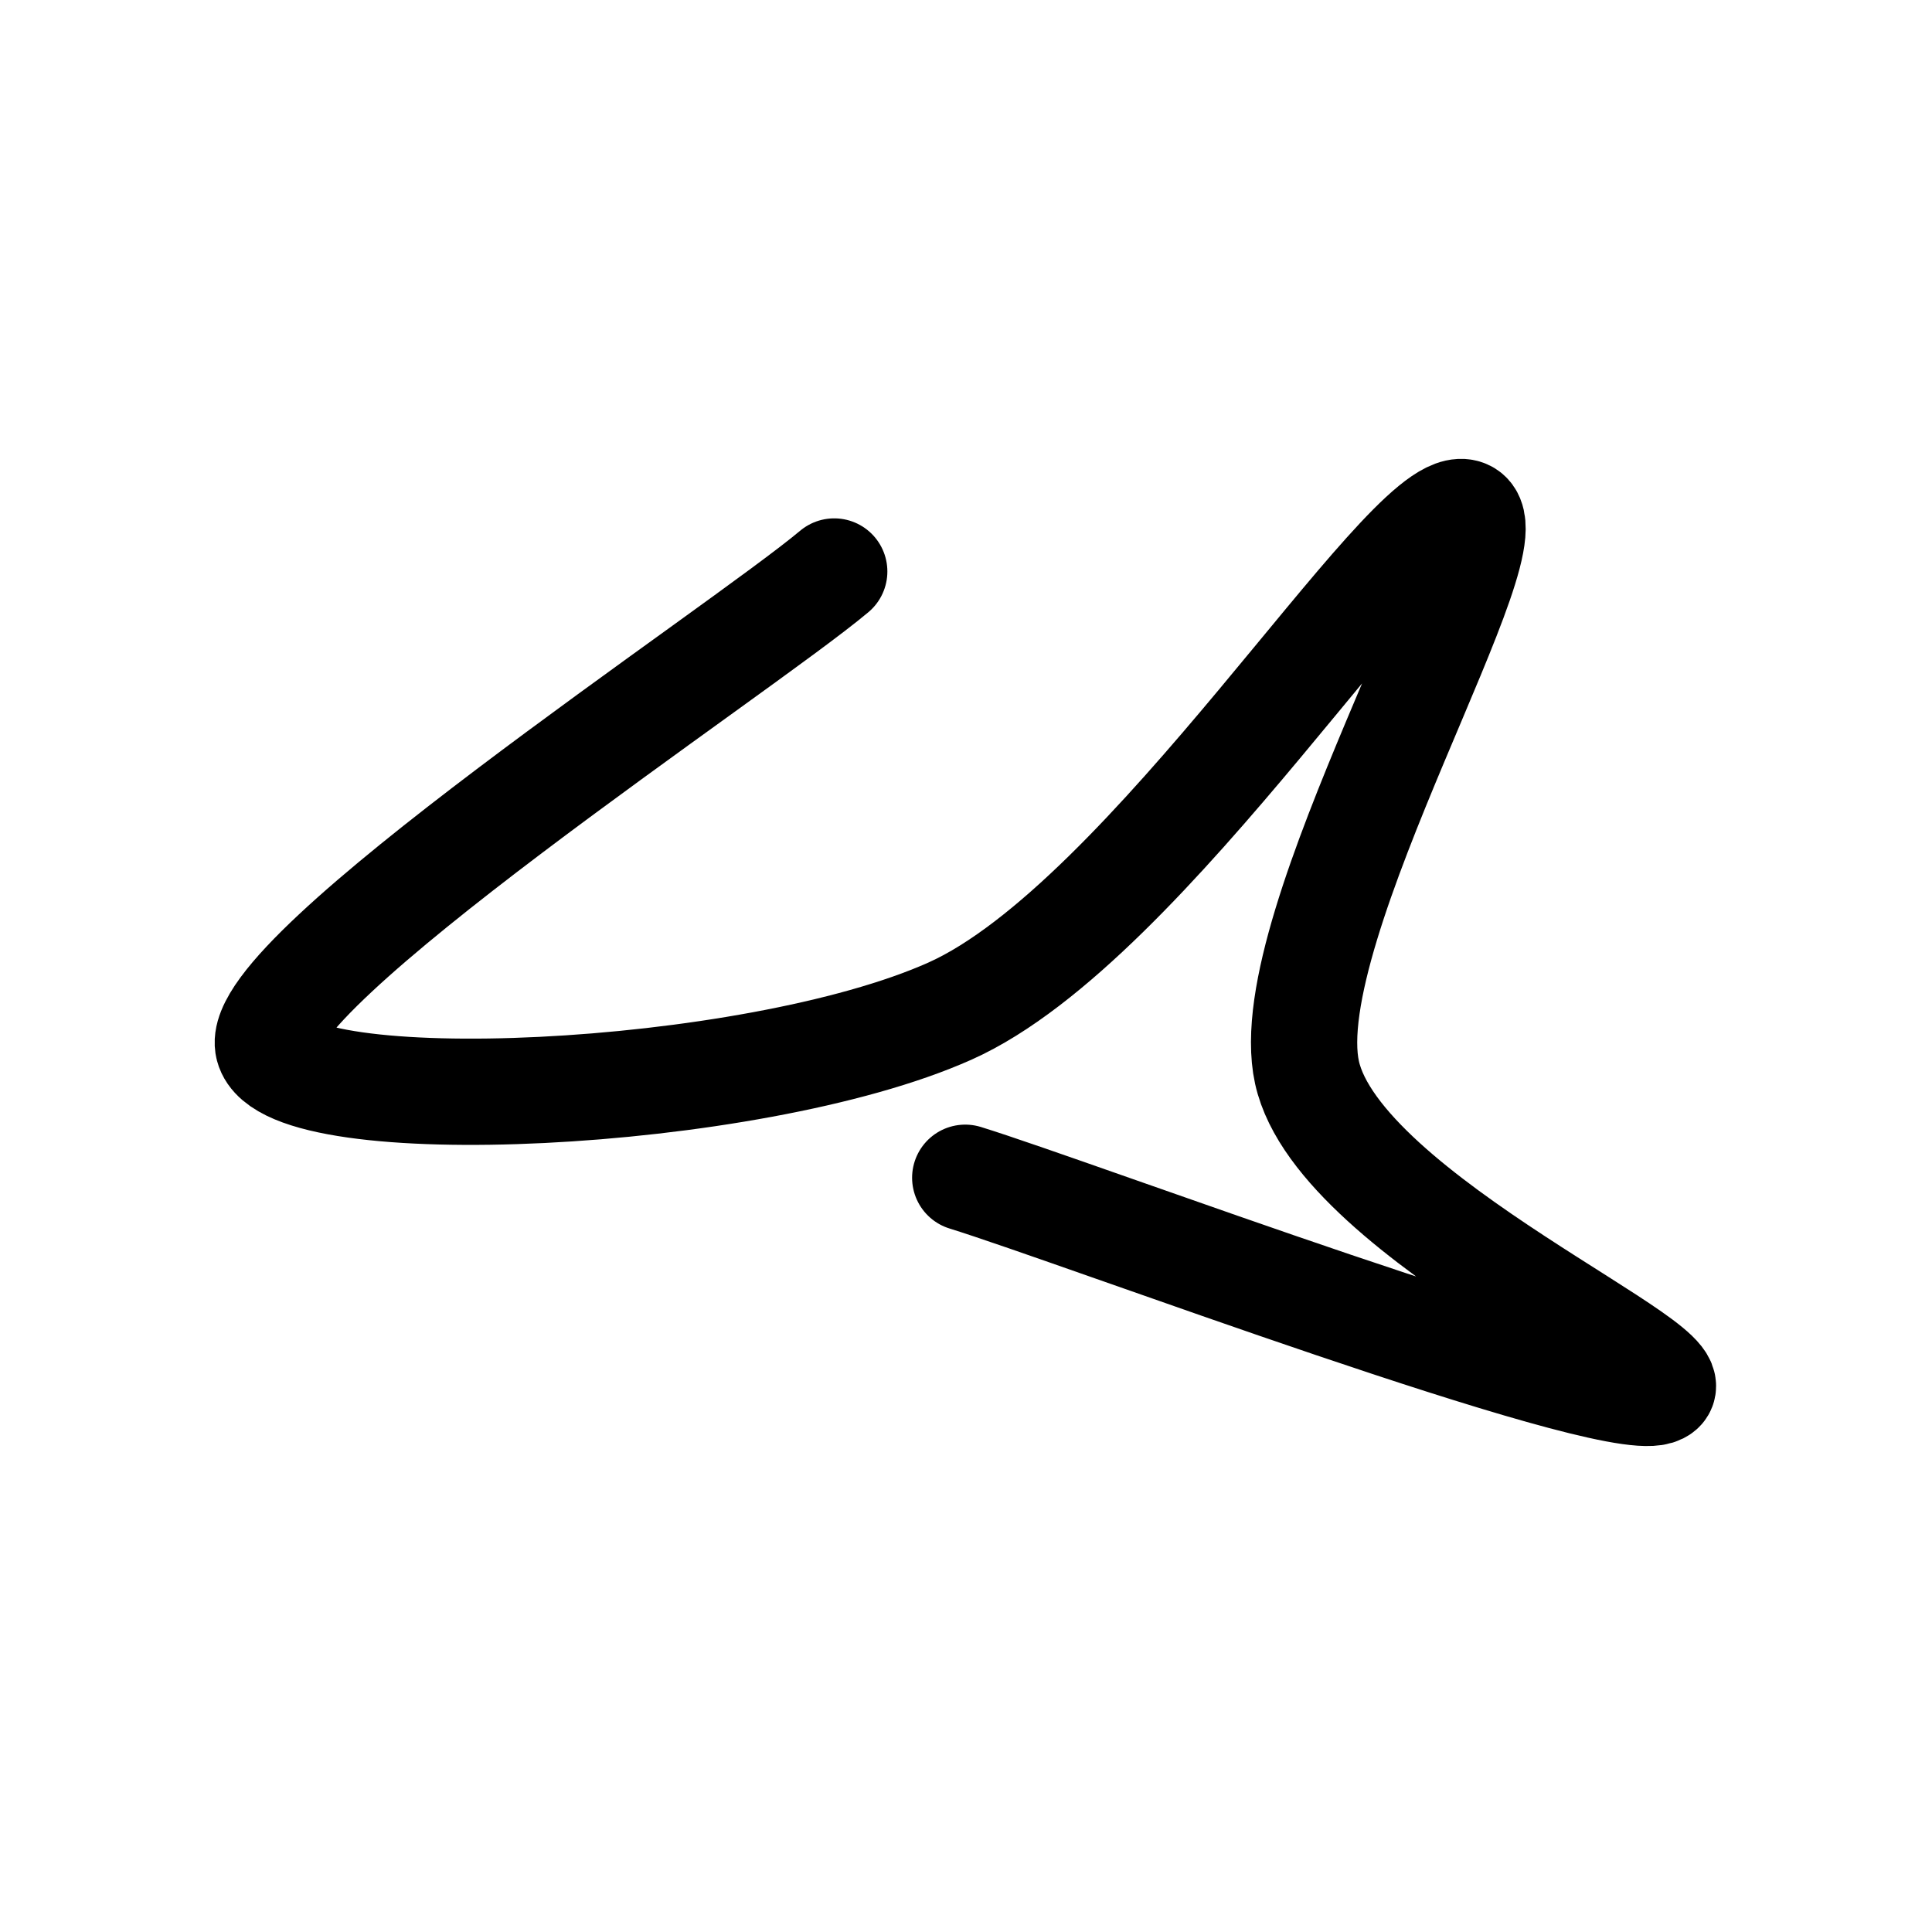
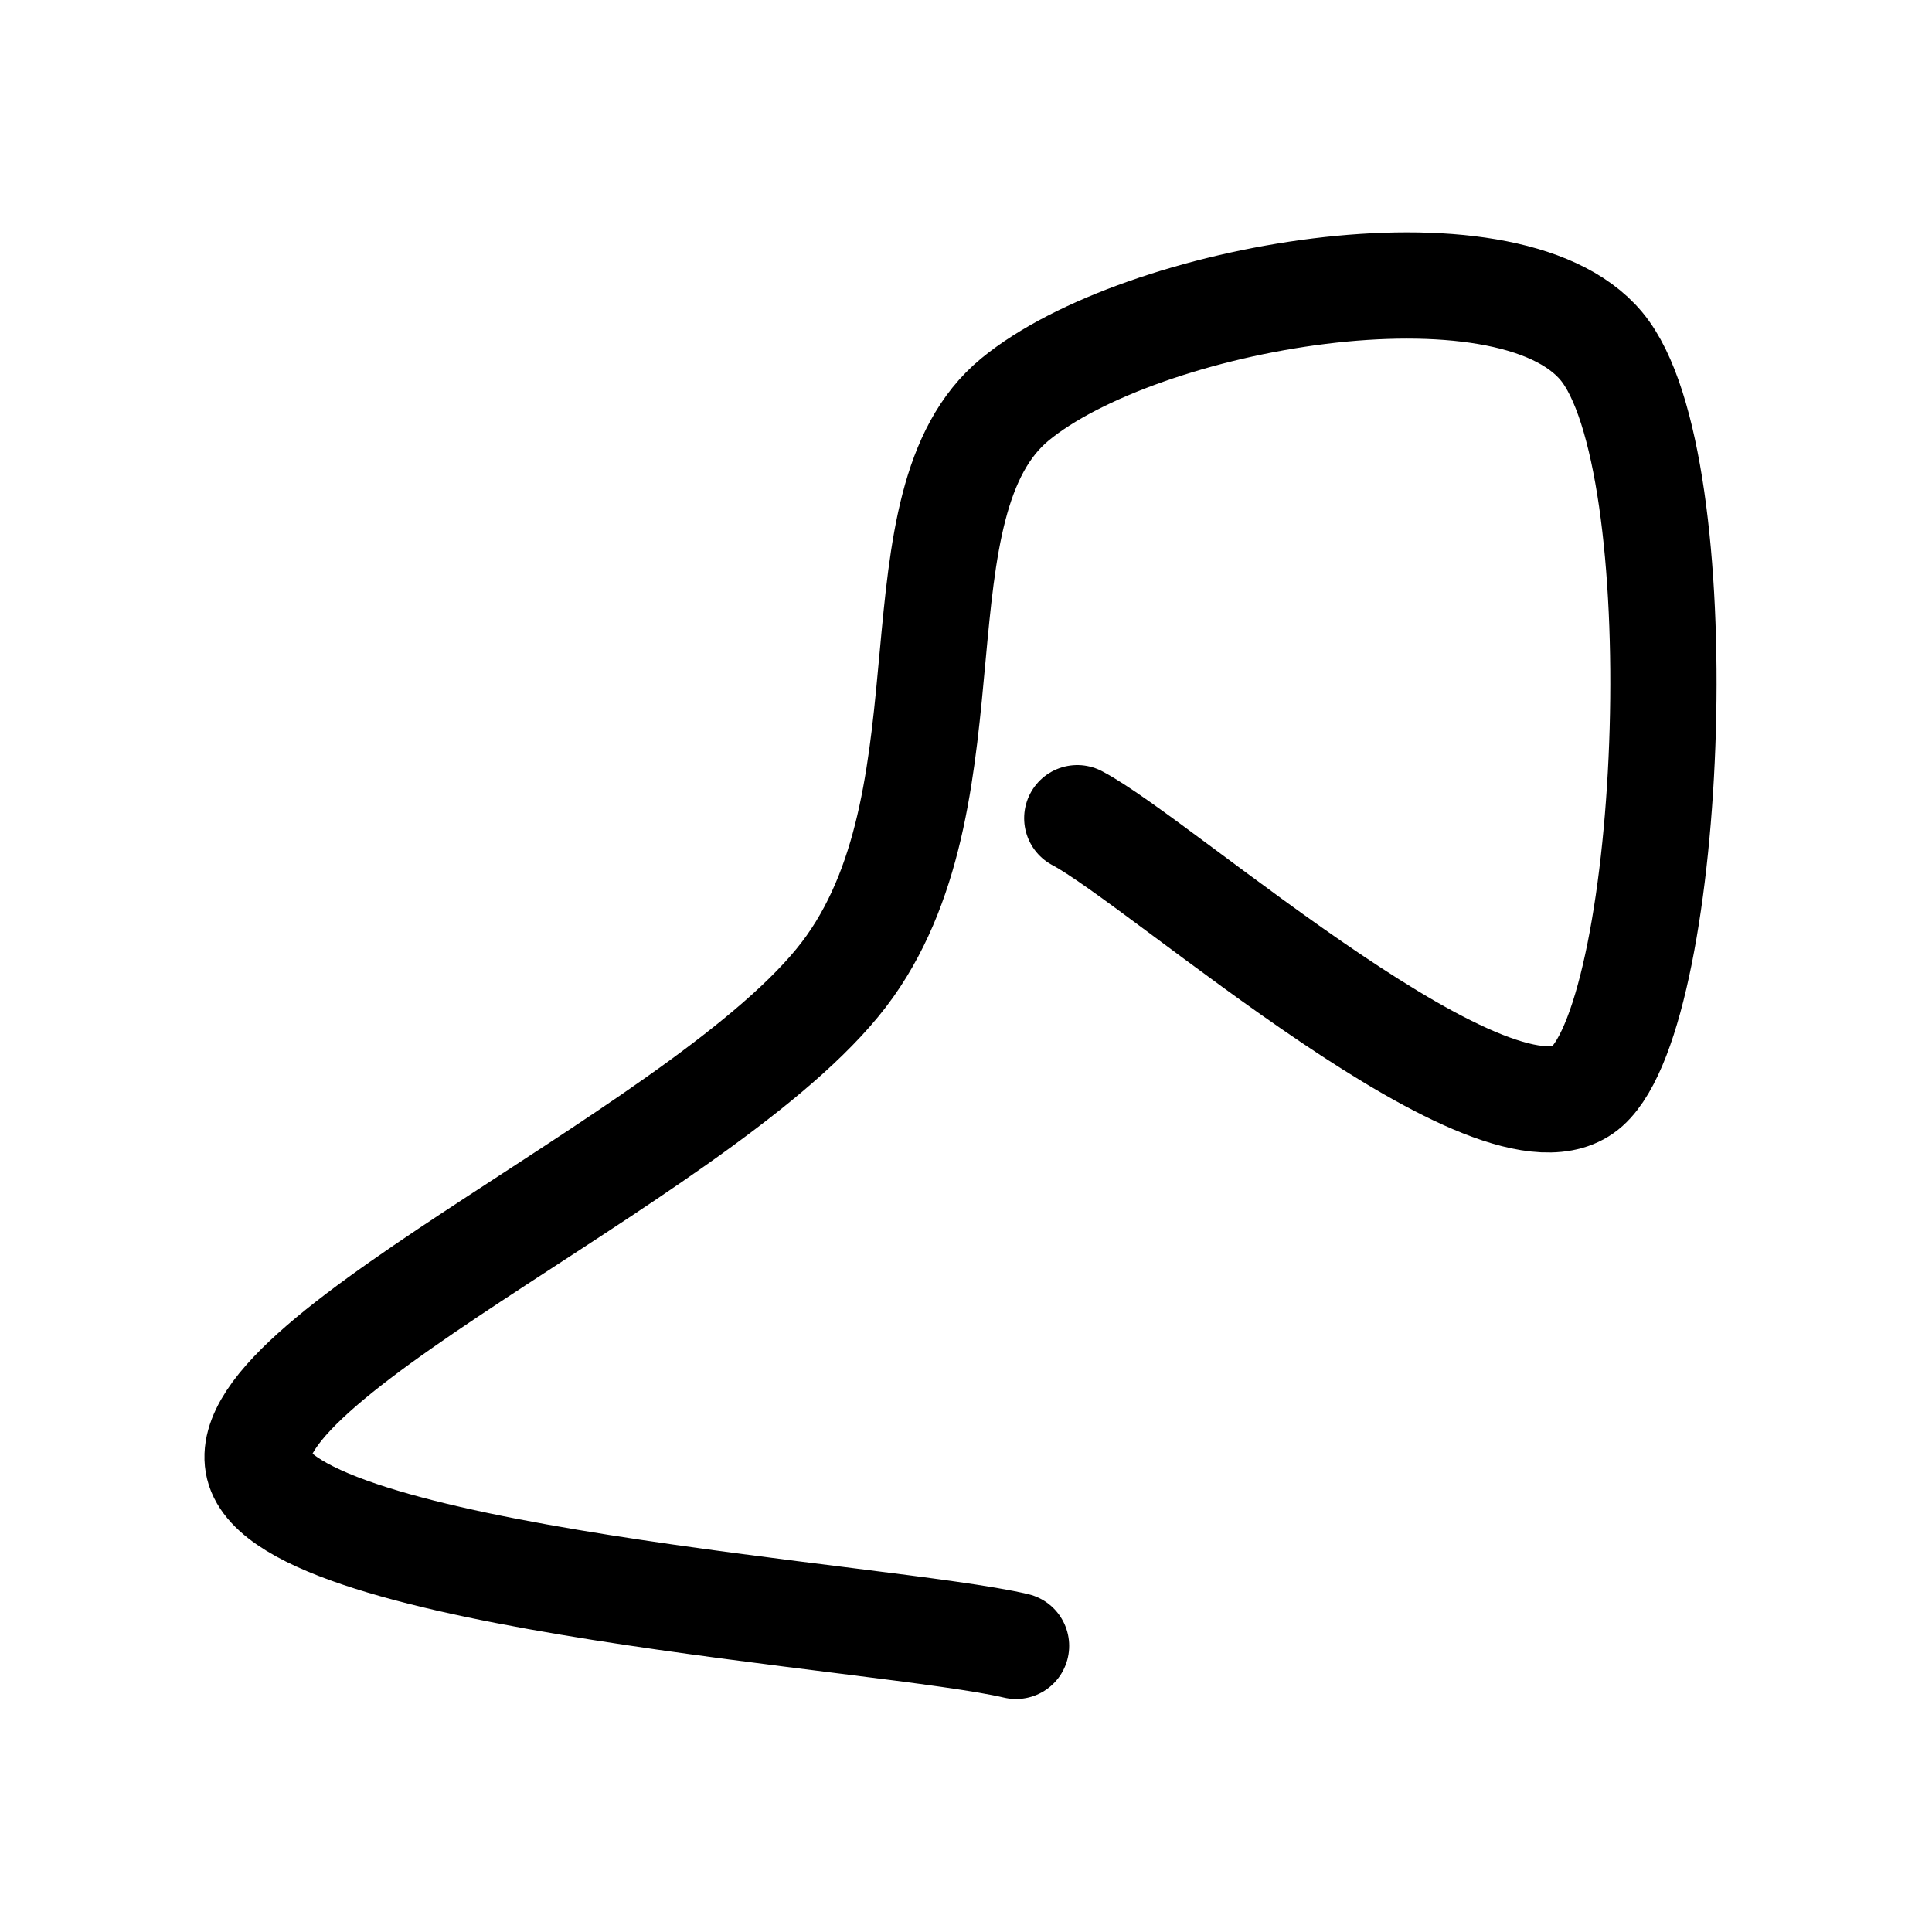
<svg xmlns="http://www.w3.org/2000/svg" viewBox="0 0 100 100">
-   <path d="M 49.96 60.96 C 55.93 62.81 82.82 72.95 85.77 72.04 C 88.72 71.13 69.32 63.09 67.65 55.51 C 65.98 47.92 78.82 27.04 75.74 26.51 C 72.67 25.98 59.49 47.71 49.18 52.33 C 38.87 56.94 14.89 57.99 13.89 54.20 C 12.89 50.41 38.30 33.68 43.18 29.58" fill="none" stroke="#000" stroke-width="5.5" stroke-linecap="round" stroke-linejoin="round" />
+   <path d="M 55.76 42.35 C 60.15 44.66 77.62 60.30 82.15 56.23 C 86.67 52.16 87.82 23.84 82.89 17.92 C 77.95 11.99 59.02 15.33 52.53 20.68 C 46.05 26.03 50.52 40.82 43.99 50.02 C 37.47 59.23 11.96 70.04 13.39 75.90 C 14.82 81.76 46.06 83.64 52.59 85.19" fill="none" stroke="#000" stroke-width="5.5" stroke-linecap="round" stroke-linejoin="round" />
</svg>
